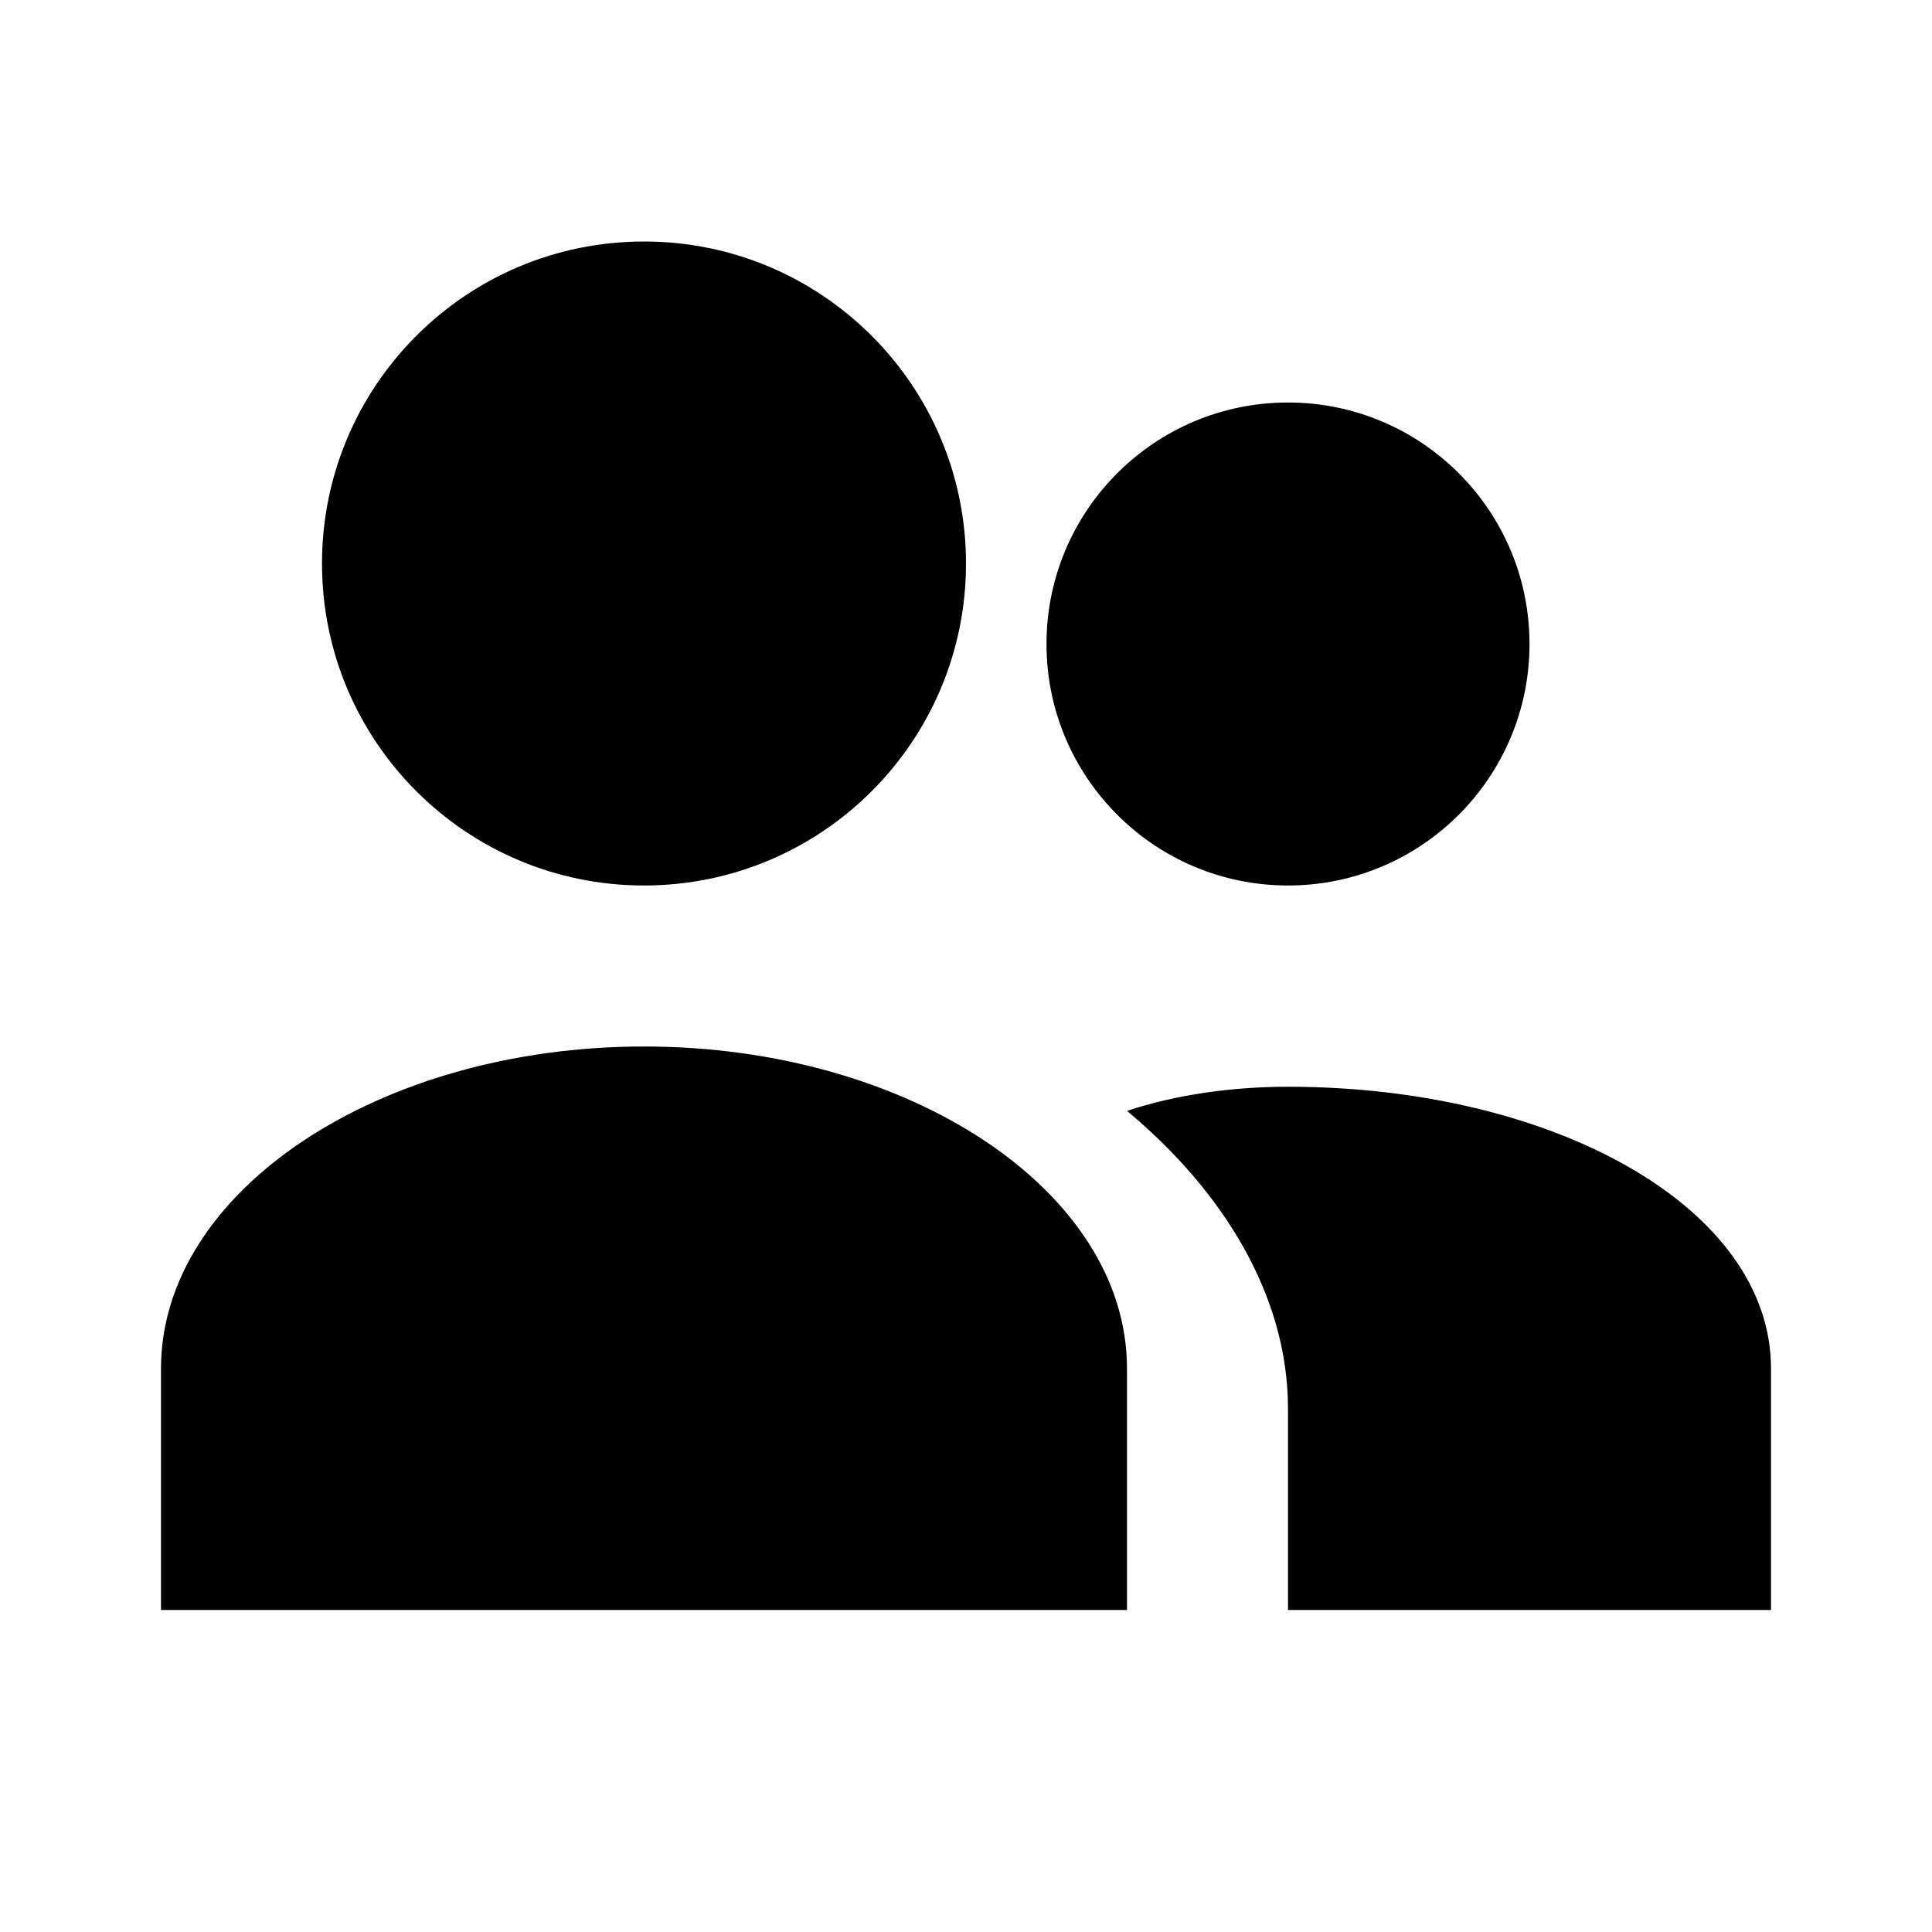
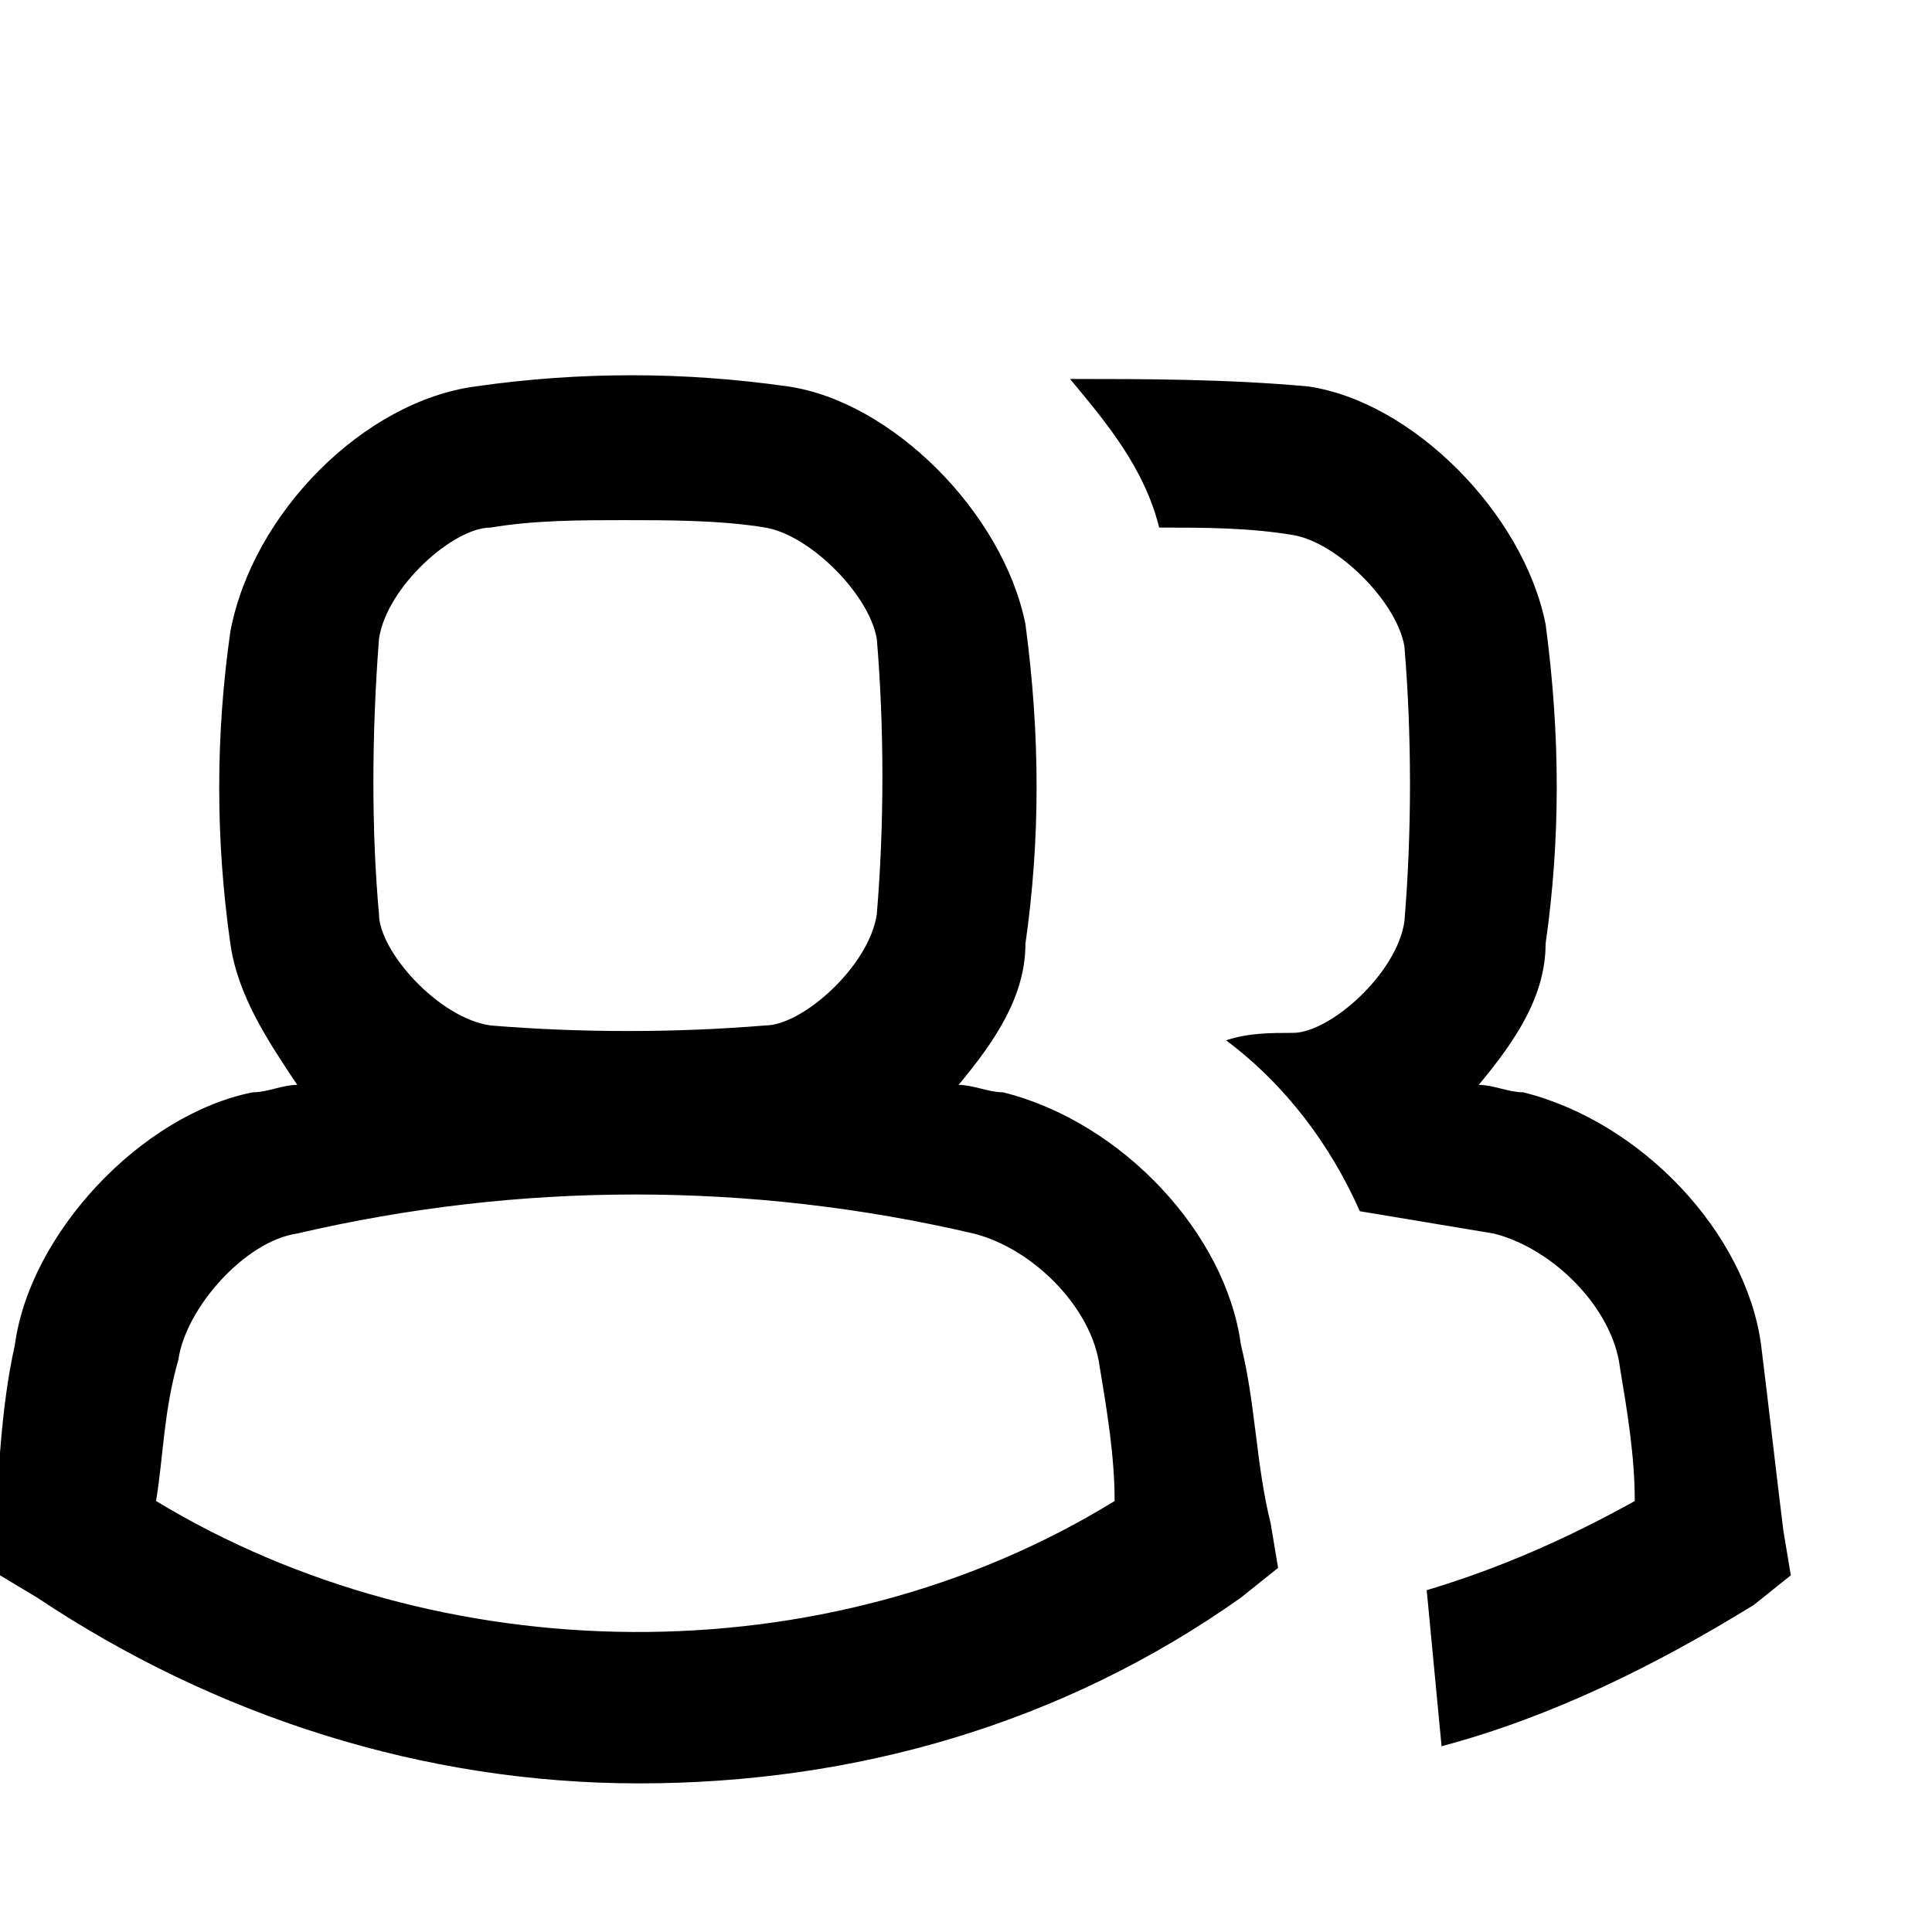
- <svg xmlns="http://www.w3.org/2000/svg" viewBox="0 0 24 24" width="24" height="24" role="img" aria-label="Friends">
-   <path fill="currentColor" d="M8 11a4 4 0 1 0 0-8 4 4 0 0 0 0 8zm8 0a3 3 0 1 0 0-6 3 3 0 0 0 0 6zM8 13c-3.3 0-6 1.8-6 4v3h12v-3c0-2.2-2.7-4-6-4zm8 .5c-.7 0-1.4.1-2 .3 1.2 1 2 2.3 2 3.7v2.5h6v-3c0-2-2.7-3.5-6-3.5z" />
+ <svg xmlns="http://www.w3.org/2000/svg" viewBox="2 227 26 18" width="24" height="24" role="img" aria-label="Friends">
+   <path fill="currentColor" d="M18.7 241.1c-.2-1.5-1.6-3-3.2-3.4-.2 0-.4-.1-.6-.1.5-.6.9-1.2.9-1.9.2-1.4.2-2.8 0-4.3-.3-1.5-1.8-3-3.2-3.2q-2.1-.3-4.2 0c-1.5.2-3 1.7-3.3 3.3q-.3 2.1 0 4.2c.1.7.5 1.3.9 1.9-.2 0-.4.1-.6.1-1.5.3-3 1.9-3.2 3.4-.2.9-.2 1.7-.3 2.6l.1.5.5.3c2.4 1.6 5.2 2.5 8.1 2.5s5.7-.8 8.1-2.5l.5-.4-.1-.6c-.2-.8-.2-1.6-.4-2.4m-11.6-9.5c.1-.7 1-1.5 1.5-1.5.6-.1 1.2-.1 1.8-.1s1.3 0 1.9.1 1.4.9 1.5 1.5c.1 1.2.1 2.5 0 3.7-.1.7-1 1.5-1.5 1.5-1.2.1-2.5.1-3.7 0-.7-.1-1.5-1-1.5-1.5-.1-1.1-.1-2.4 0-3.7m-3 11.6c.1-.6.1-1.2.3-1.9.1-.7.9-1.6 1.6-1.7 3-.7 6.1-.7 9.1 0 .8.2 1.6 1 1.7 1.8.1.6.2 1.2.2 1.8-3.9 2.4-9.1 2.3-12.9 0M26 243.6c-.1-.8-.2-1.7-.3-2.5-.2-1.5-1.6-3-3.2-3.4-.2 0-.4-.1-.6-.1.5-.6.9-1.2.9-1.9.2-1.4.2-2.8 0-4.3-.3-1.5-1.8-3-3.2-3.2-1.1-.1-2.2-.1-3.2-.1.5.6 1 1.2 1.2 2 .6 0 1.2 0 1.8.1s1.4.9 1.5 1.5c.1 1.2.1 2.5 0 3.7-.1.7-1 1.5-1.5 1.5-.3 0-.6 0-.9.1.8.6 1.4 1.4 1.8 2.3l1.8.3c.8.2 1.6 1 1.7 1.8.1.6.2 1.2.2 1.8-.9.5-1.8.9-2.8 1.2l.2 2.1c1.5-.4 2.9-1.1 4.2-1.9l.5-.4z" />
</svg>
